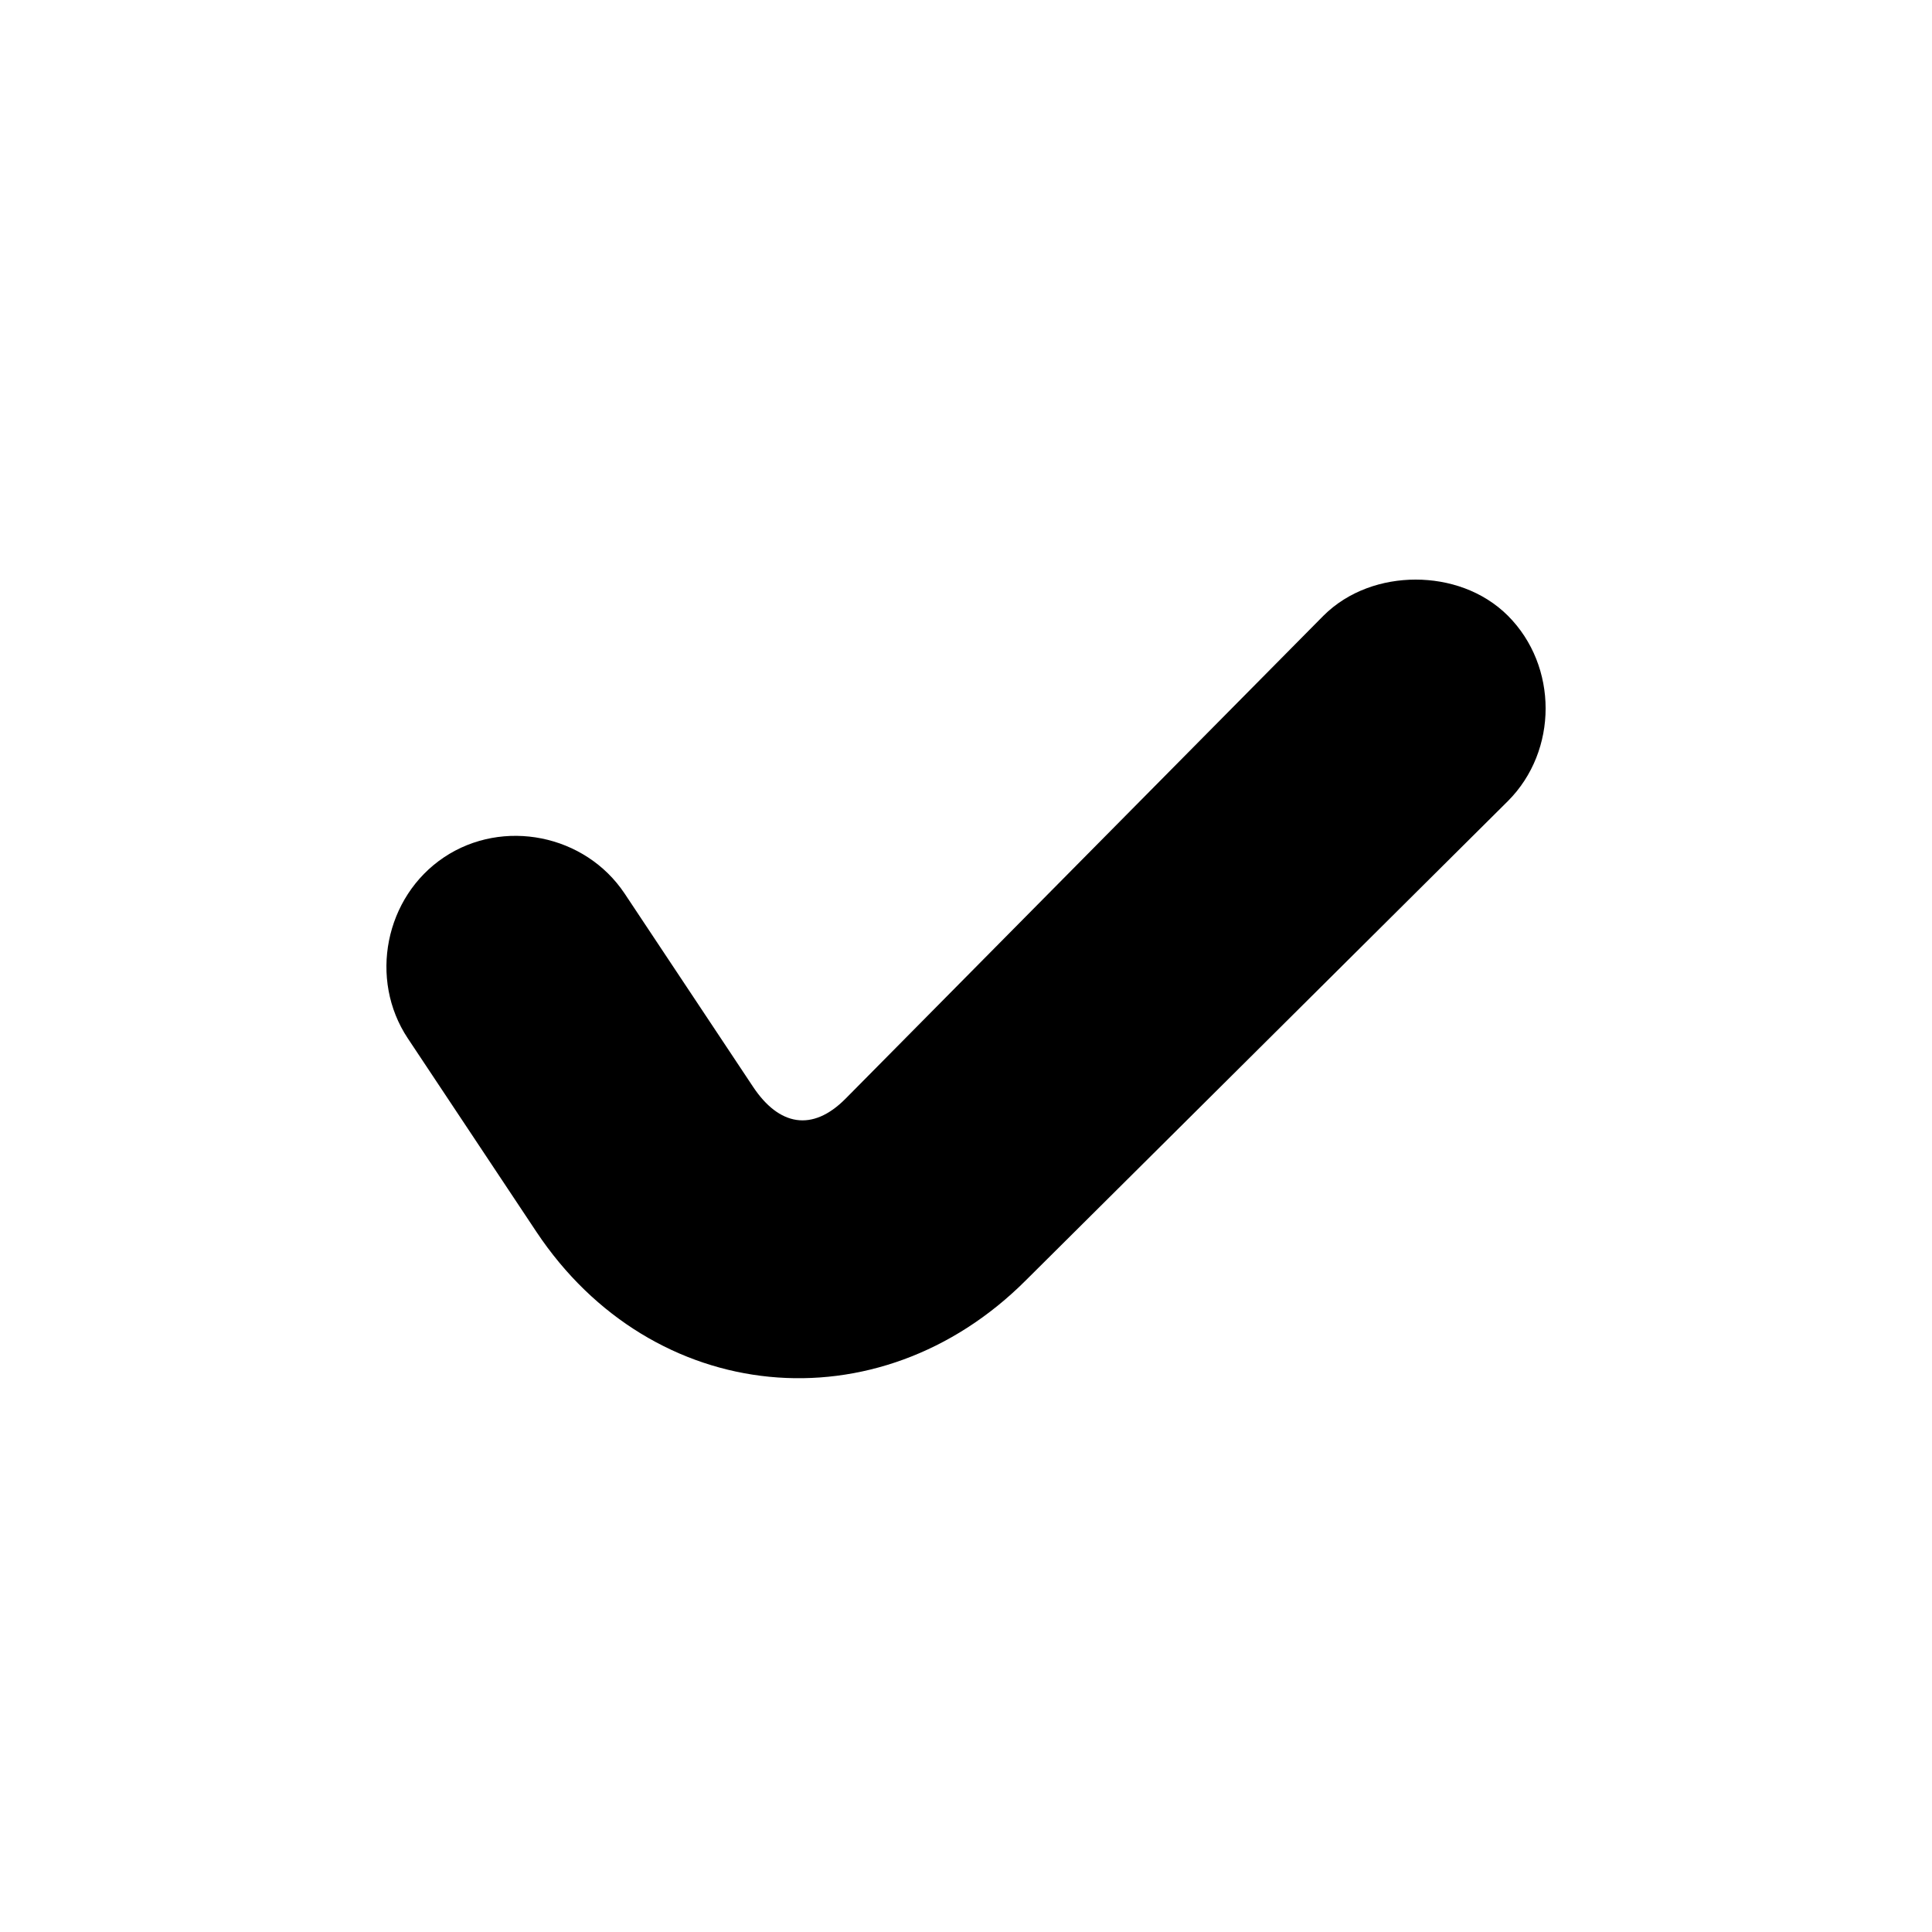
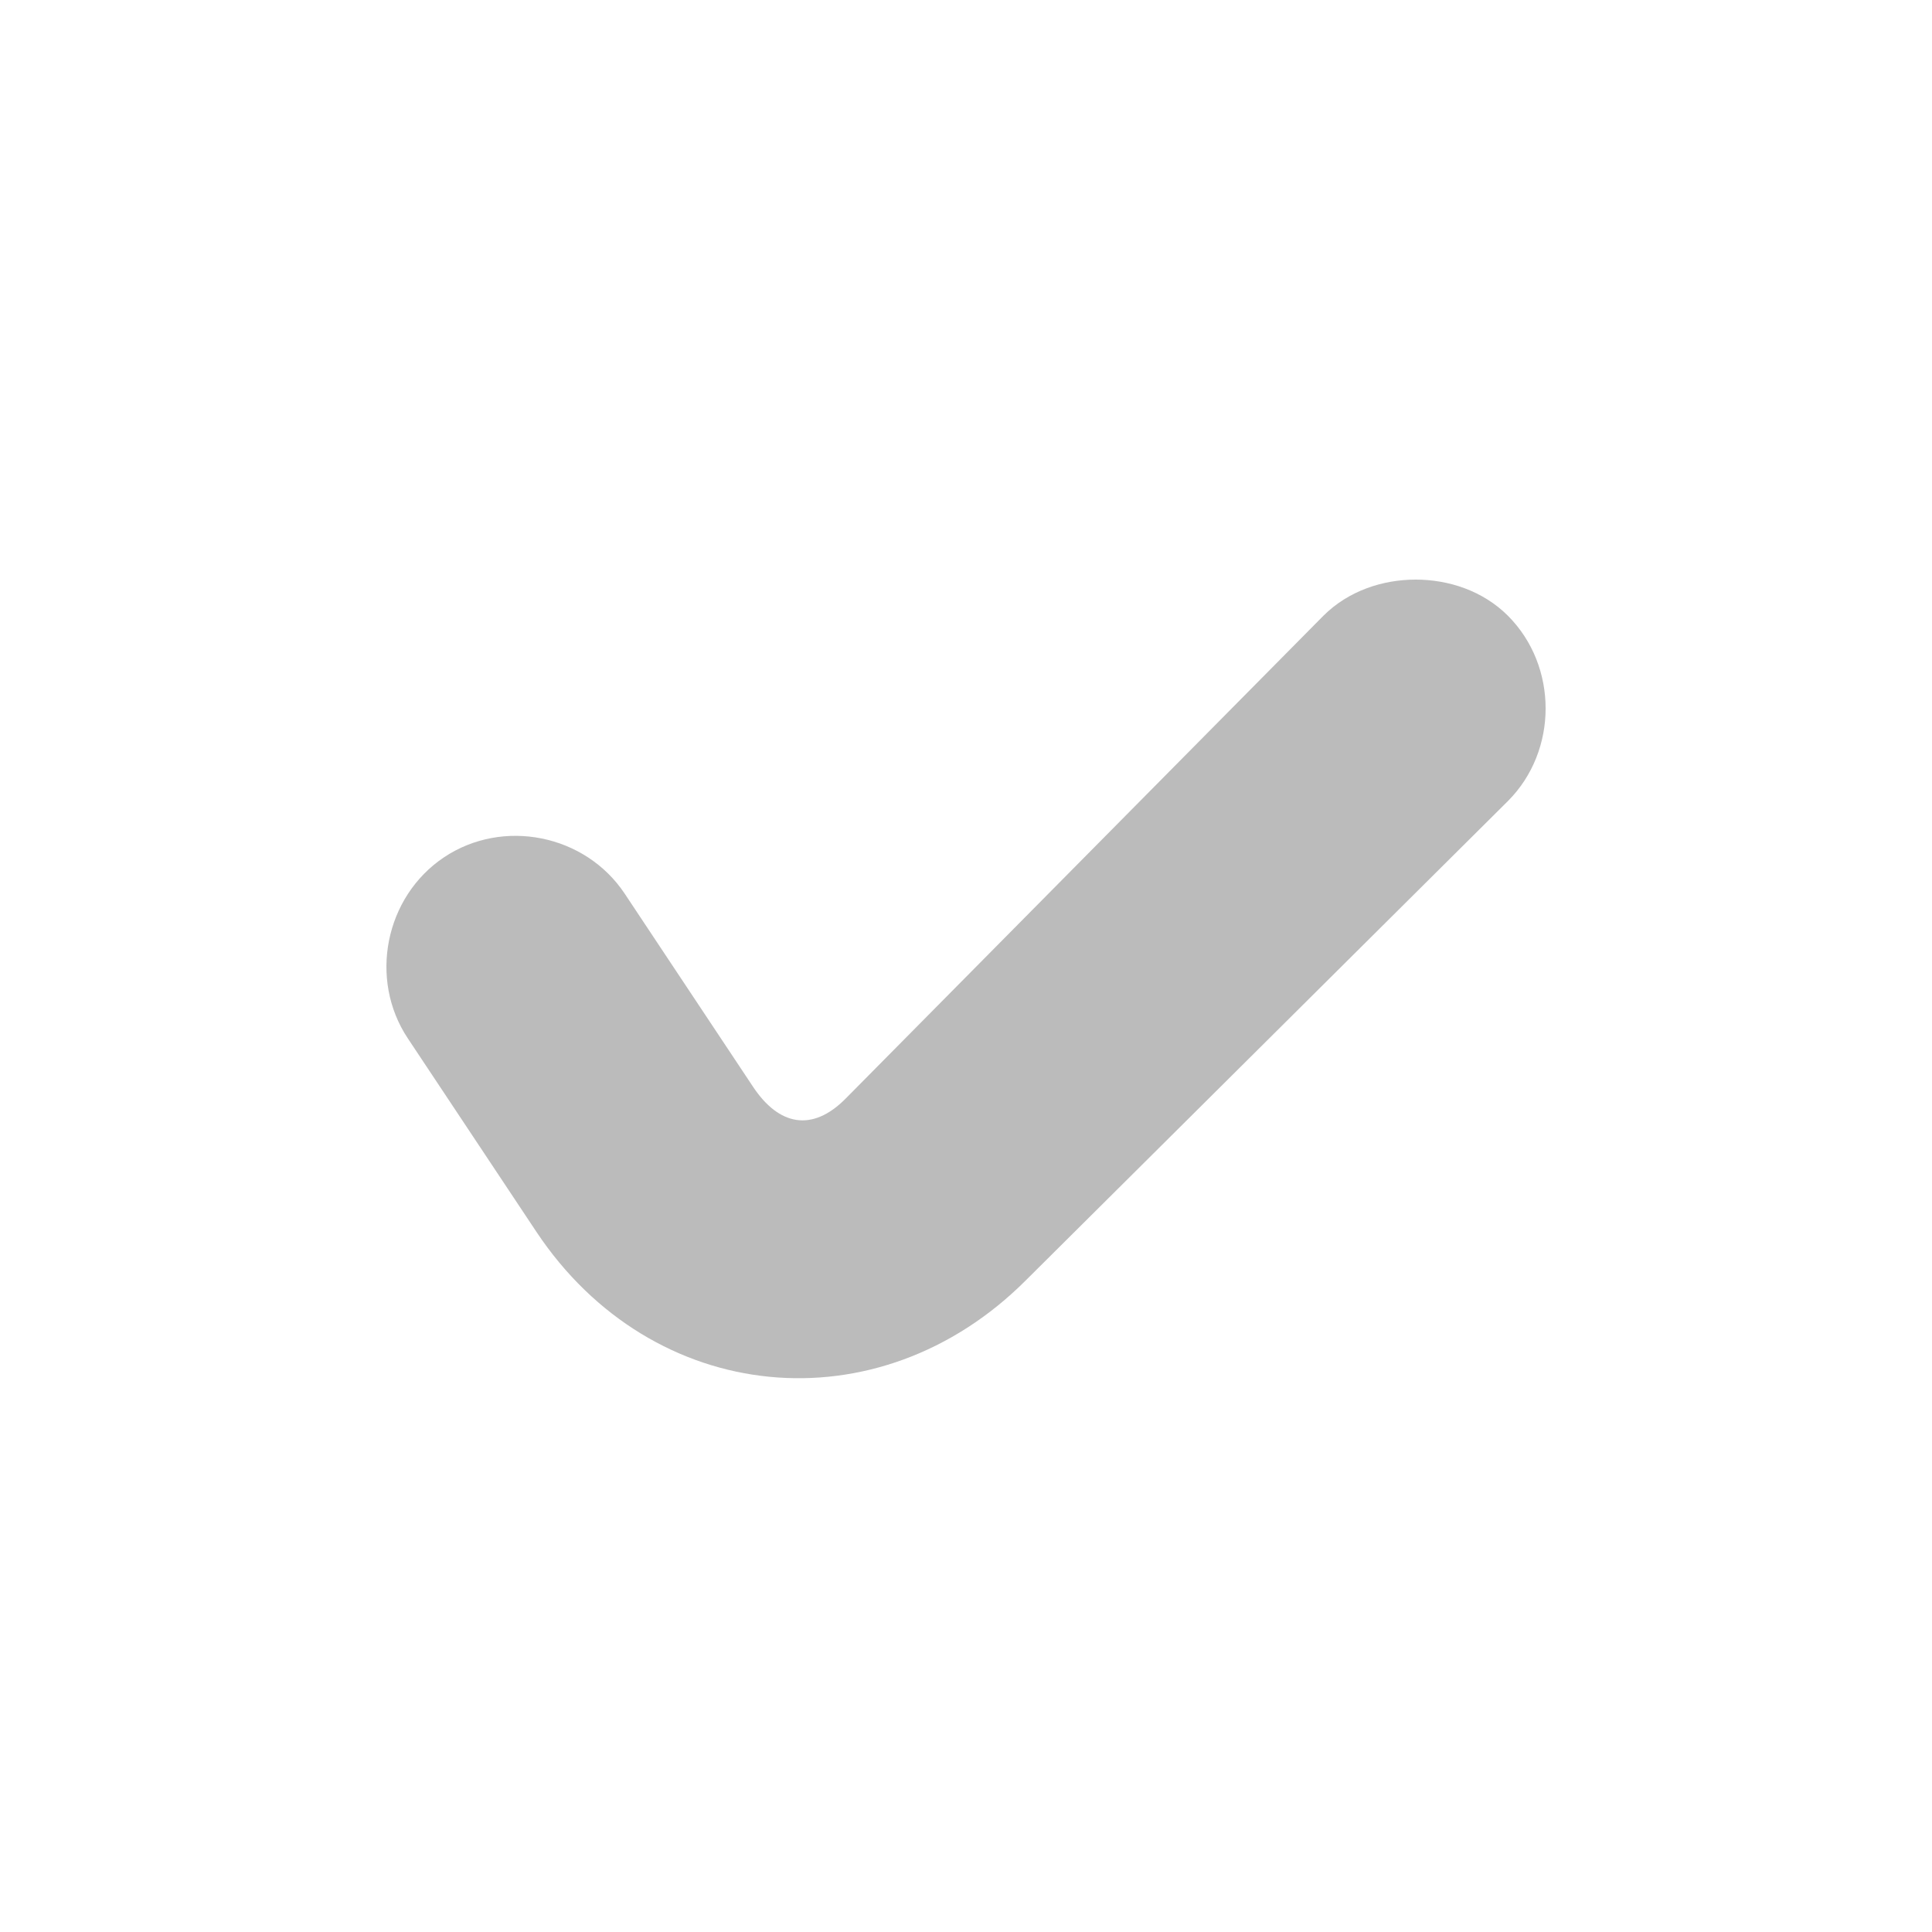
<svg xmlns="http://www.w3.org/2000/svg" width="24" height="24" viewBox="0 0 24 24" fill="none">
-   <path d="M17.586 7.2C17.178 7.2 16.751 7.338 16.439 7.65L10.502 13.65C10.091 14.063 9.678 13.986 9.355 13.501L7.76 11.101C7.27 10.365 6.248 10.16 5.515 10.65C4.782 11.141 4.578 12.165 5.066 12.899L6.662 15.3C8.102 17.466 10.912 17.741 12.747 15.901L18.733 9.95C19.356 9.325 19.356 8.275 18.733 7.65C18.421 7.338 17.994 7.2 17.586 7.2Z" fill="black" />
+   <path d="M17.586 7.2C17.178 7.2 16.751 7.338 16.439 7.65L10.502 13.65C10.091 14.063 9.678 13.986 9.355 13.501L7.76 11.101C7.27 10.365 6.248 10.16 5.515 10.65C4.782 11.141 4.578 12.165 5.066 12.899L6.662 15.3C8.102 17.466 10.912 17.741 12.747 15.901L18.733 9.95C19.356 9.325 19.356 8.275 18.733 7.65C18.421 7.338 17.994 7.2 17.586 7.2Z" fill="#BBBBBB" class="icon-color" />
</svg>
